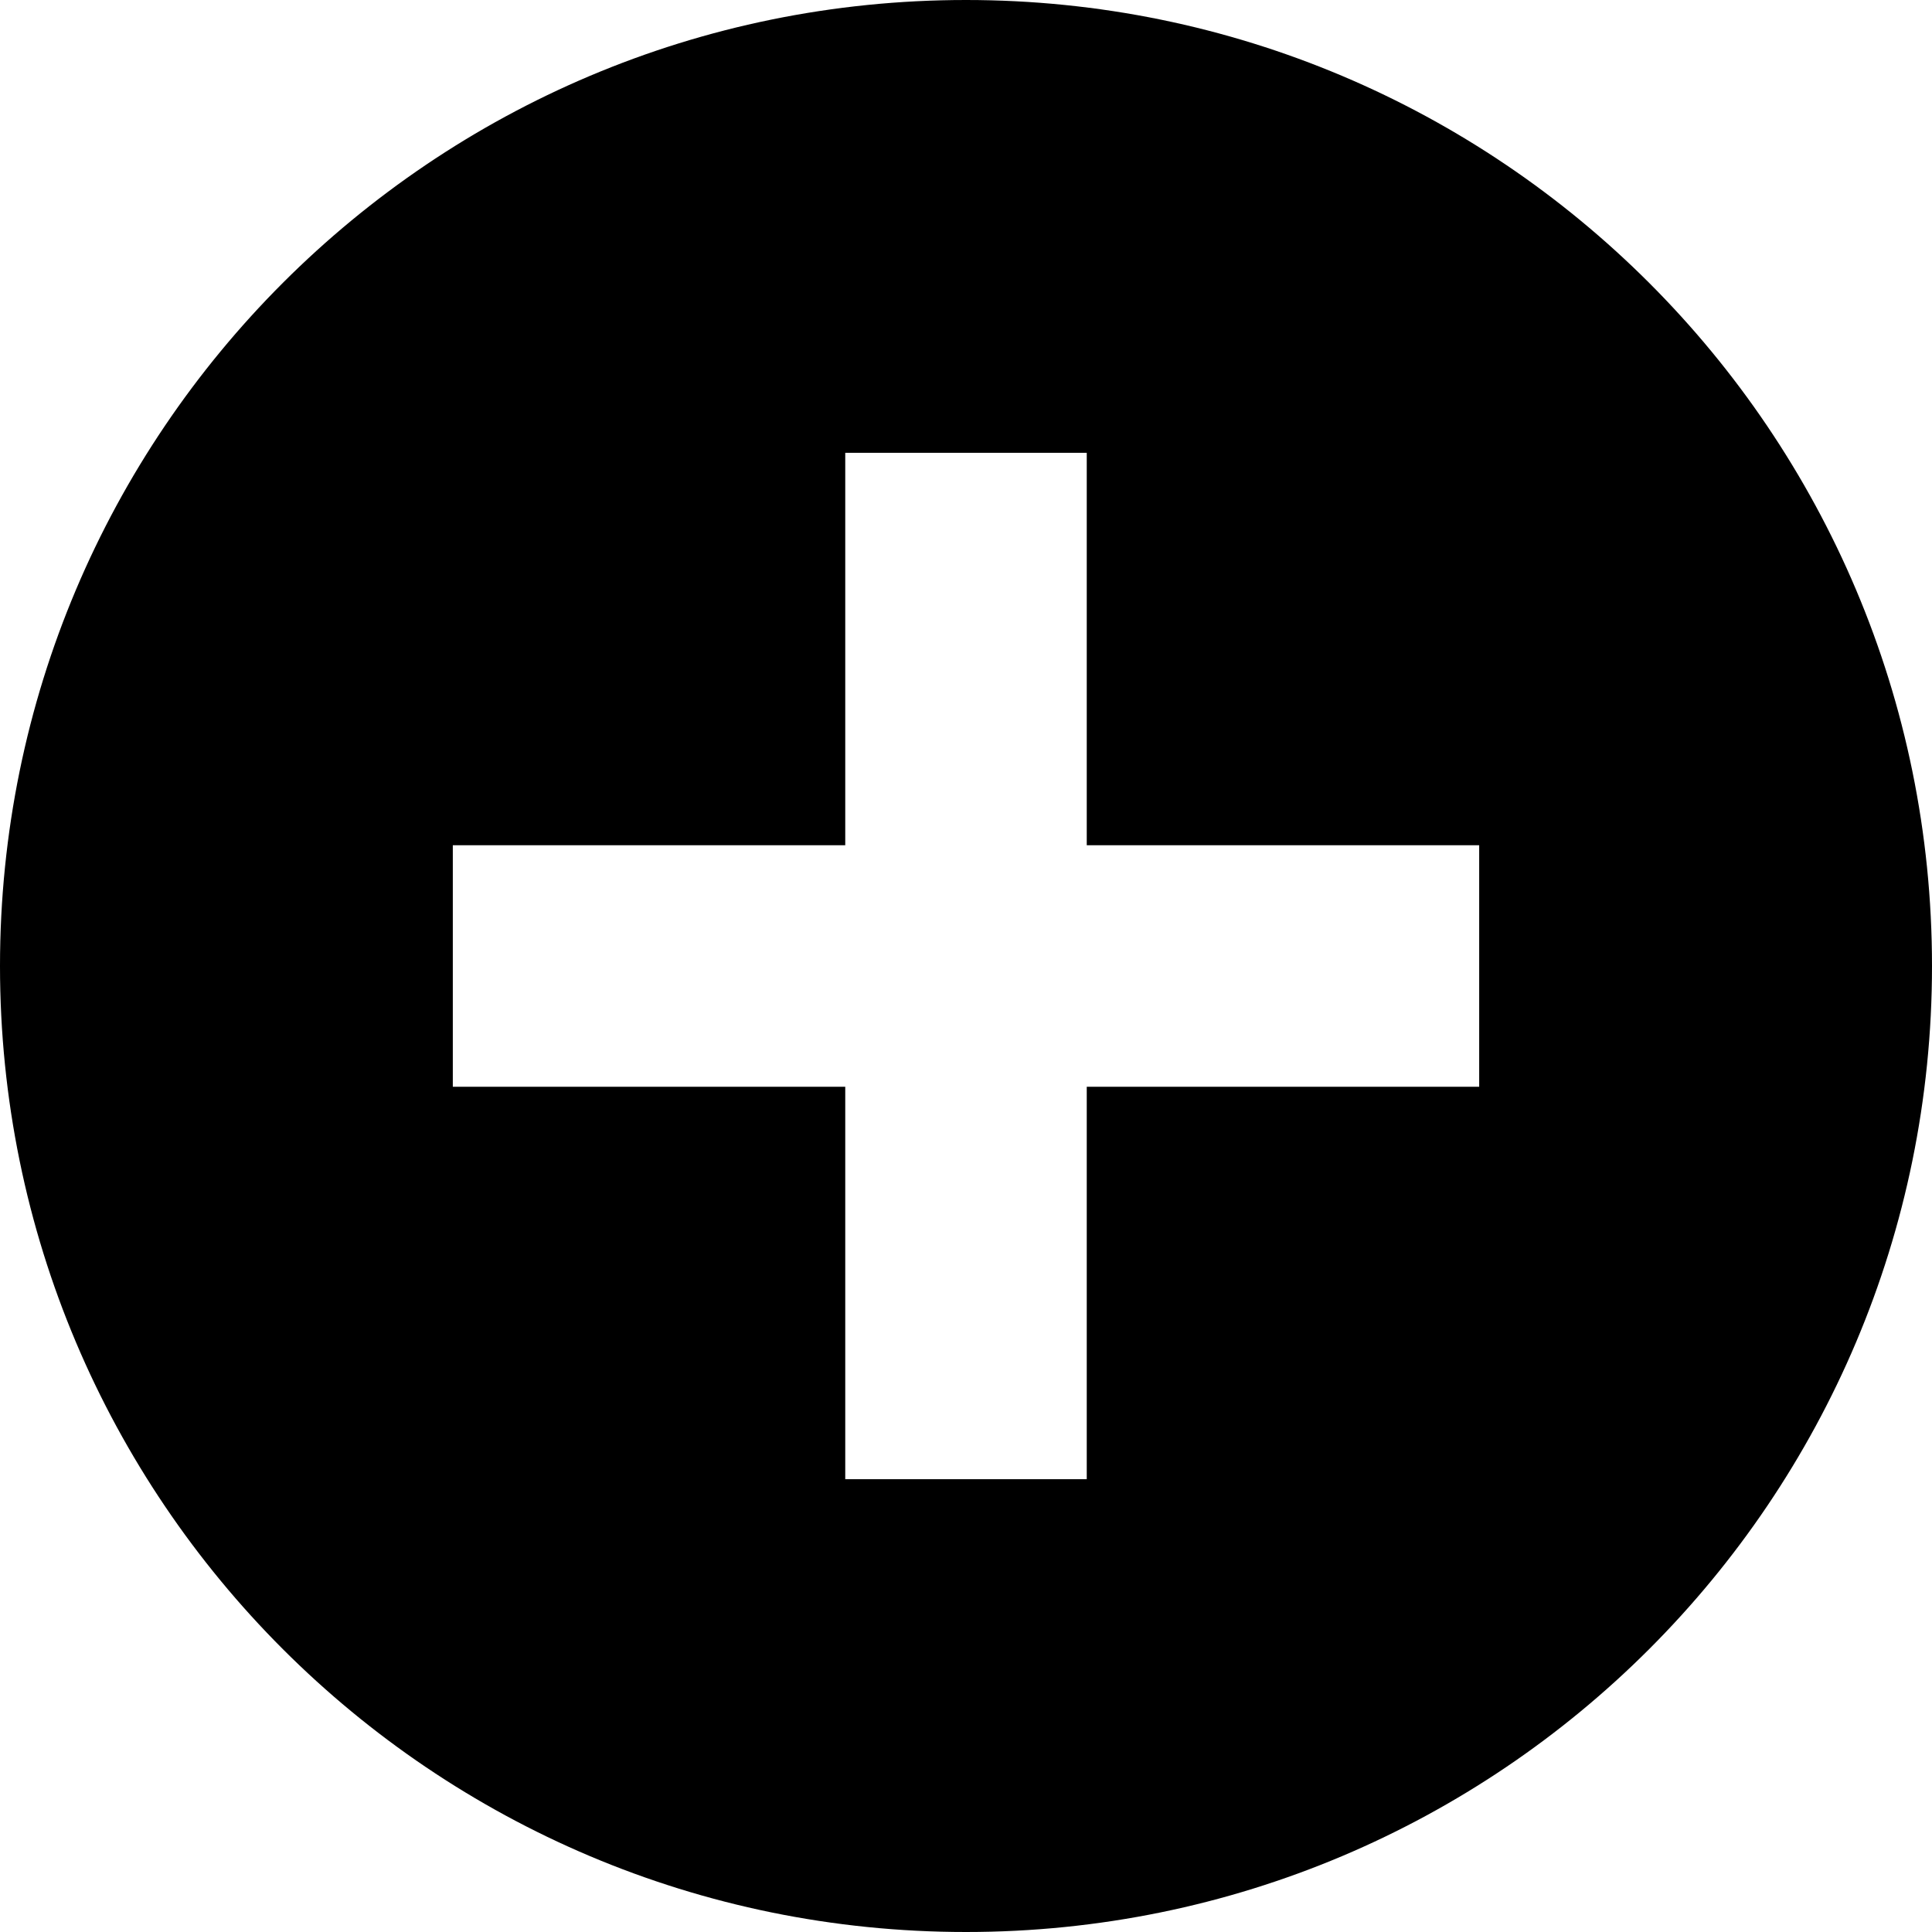
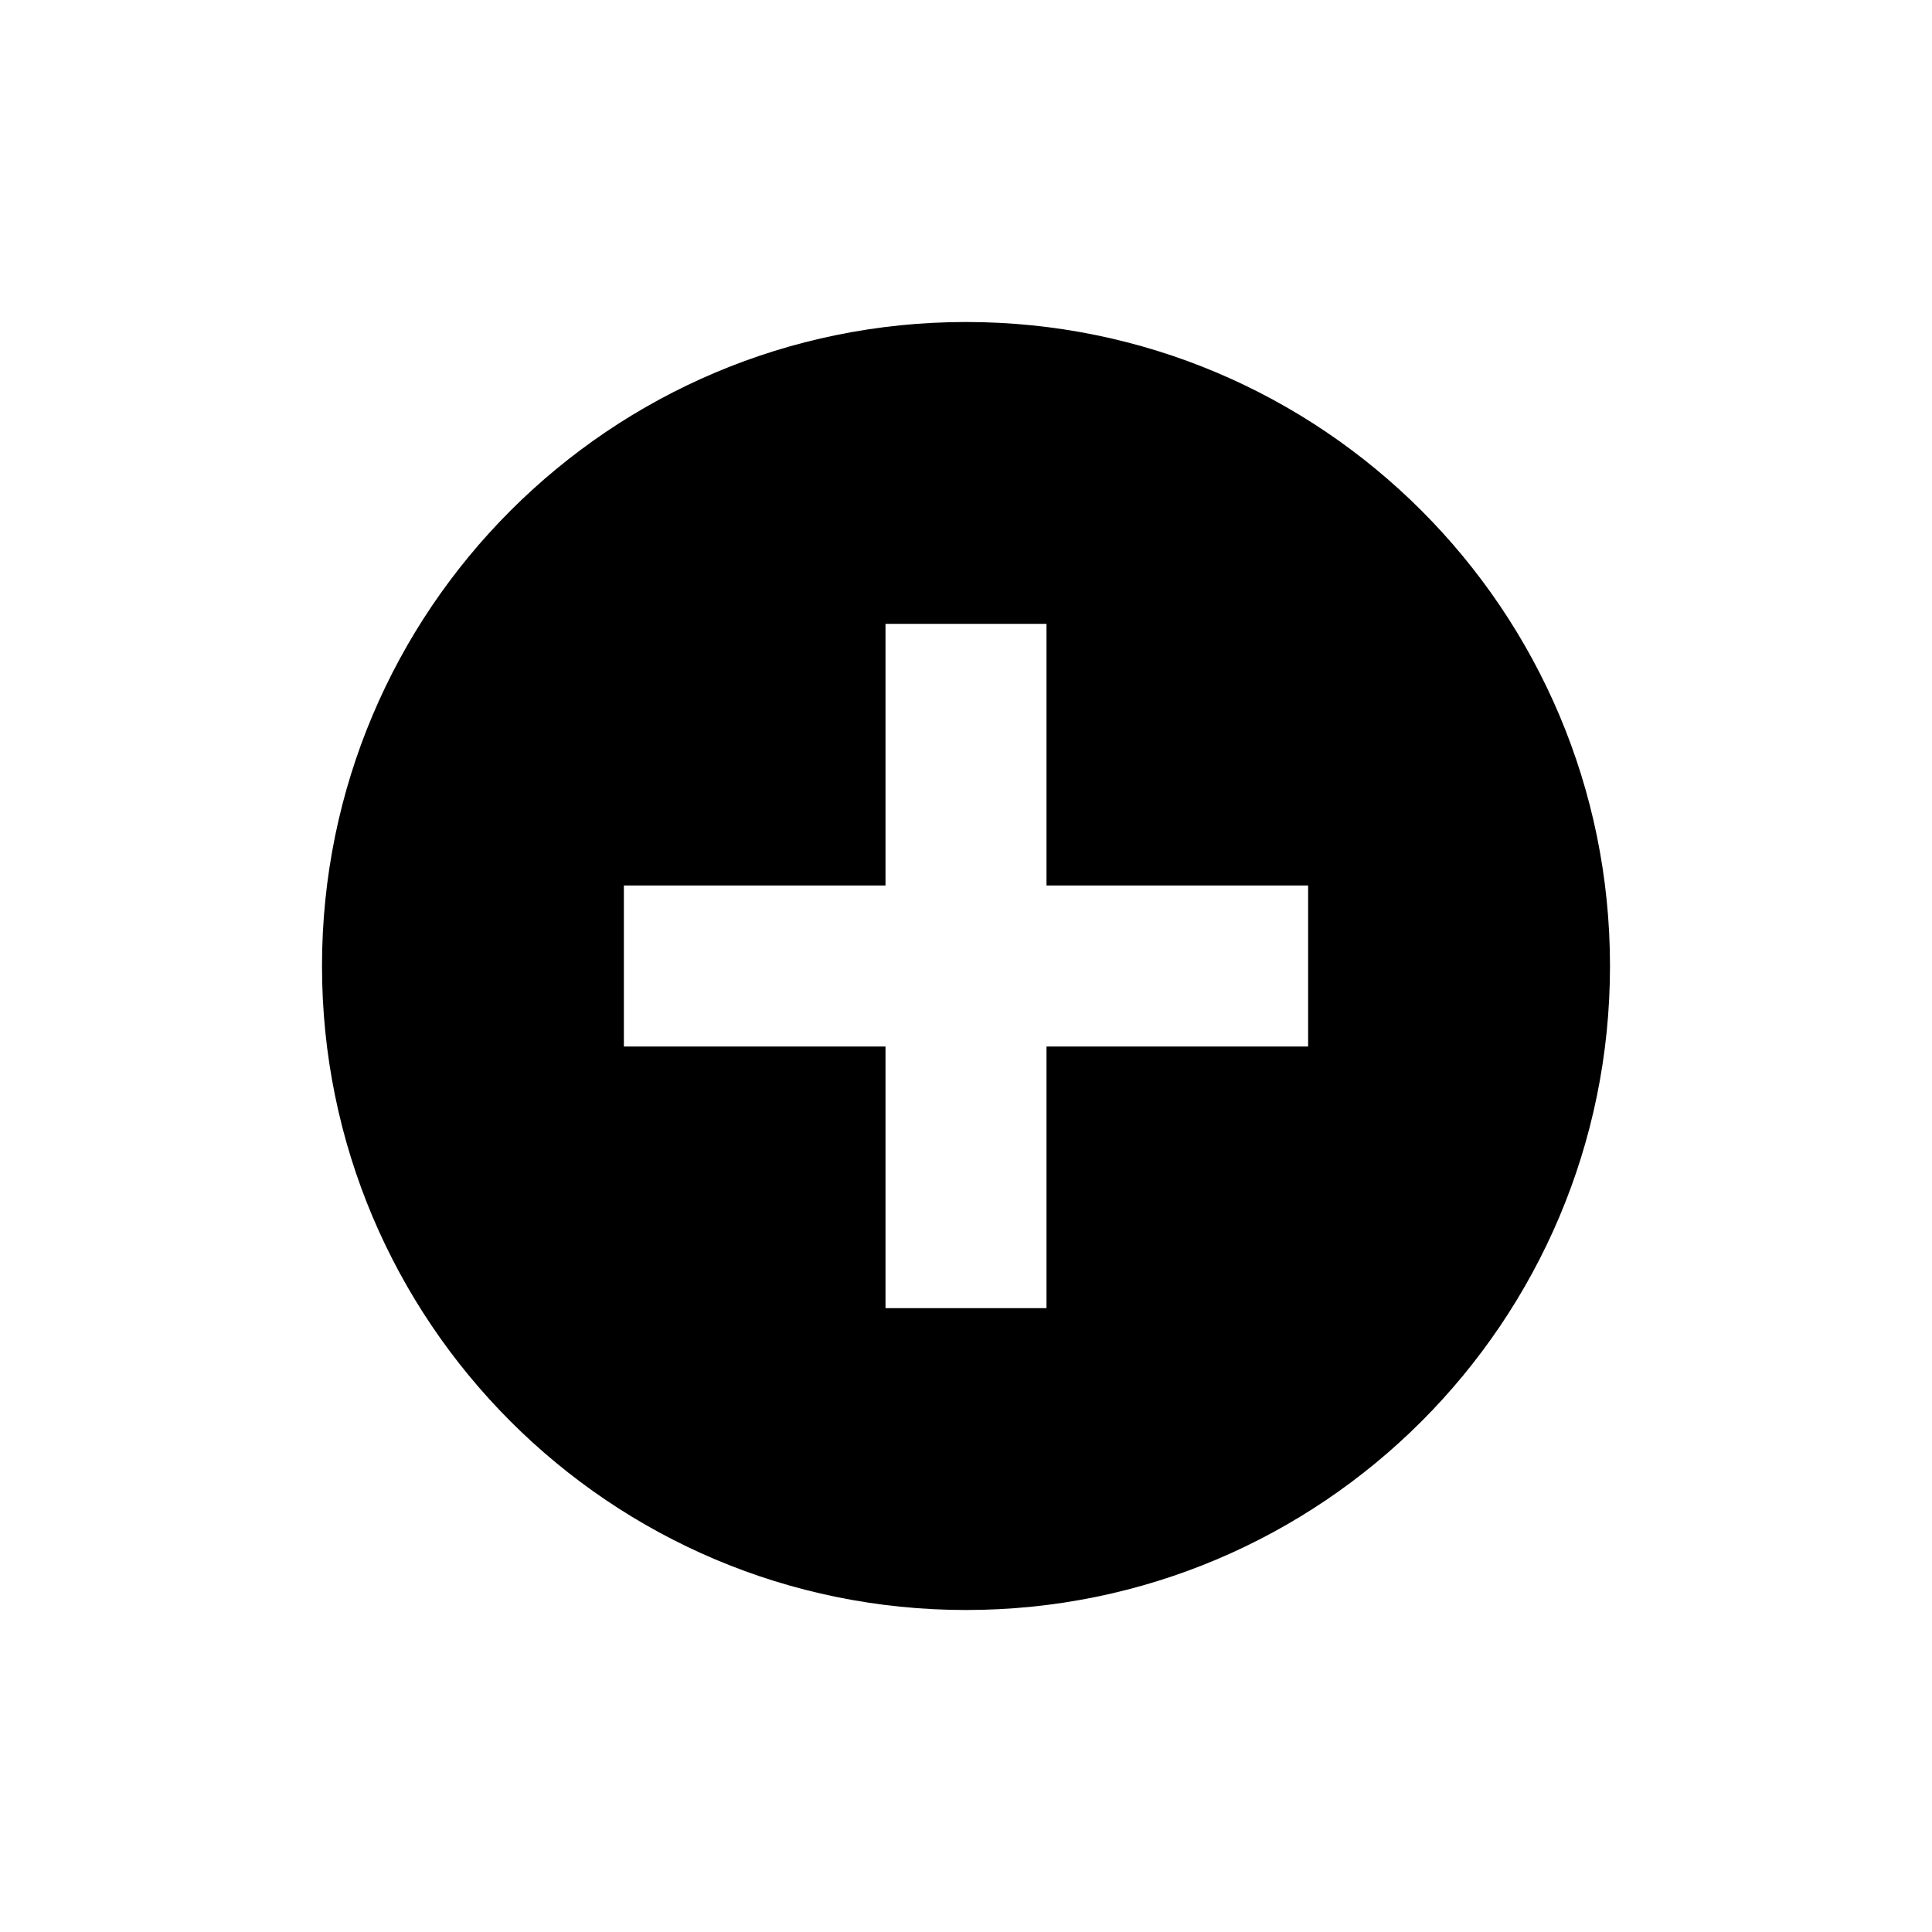
- <svg xmlns="http://www.w3.org/2000/svg" width="1.25em" height="1.25em" fill="none" viewBox="0 0 16 16">
-   <path fill="currentColor" d="M8 0C3.58 0 0 3.58 0 8C0 12.42 3.58 16 8 16C12.42 16 16 12.42 16 8C16 3.58 12.42 0 8 0ZM12.25 9H9V12.25H7V9H3.75V7H7V3.75H9V7H12.25V9Z" />
+ <svg xmlns="http://www.w3.org/2000/svg" width="1.5em" height="1.5em" fill="none" viewBox="0 0 24 24">
+   <path fill="currentColor" d="M12 4C7.58 4 4 7.58 4 12C4 16.42 7.58 20 12 20C16.42 20 20 16.42 20 12C20 7.58 16.42 4 12 4ZM16.25 13H13V16.25H11V13H7.75V11H11V7.75H13V11H16.25V13Z" />
</svg>
